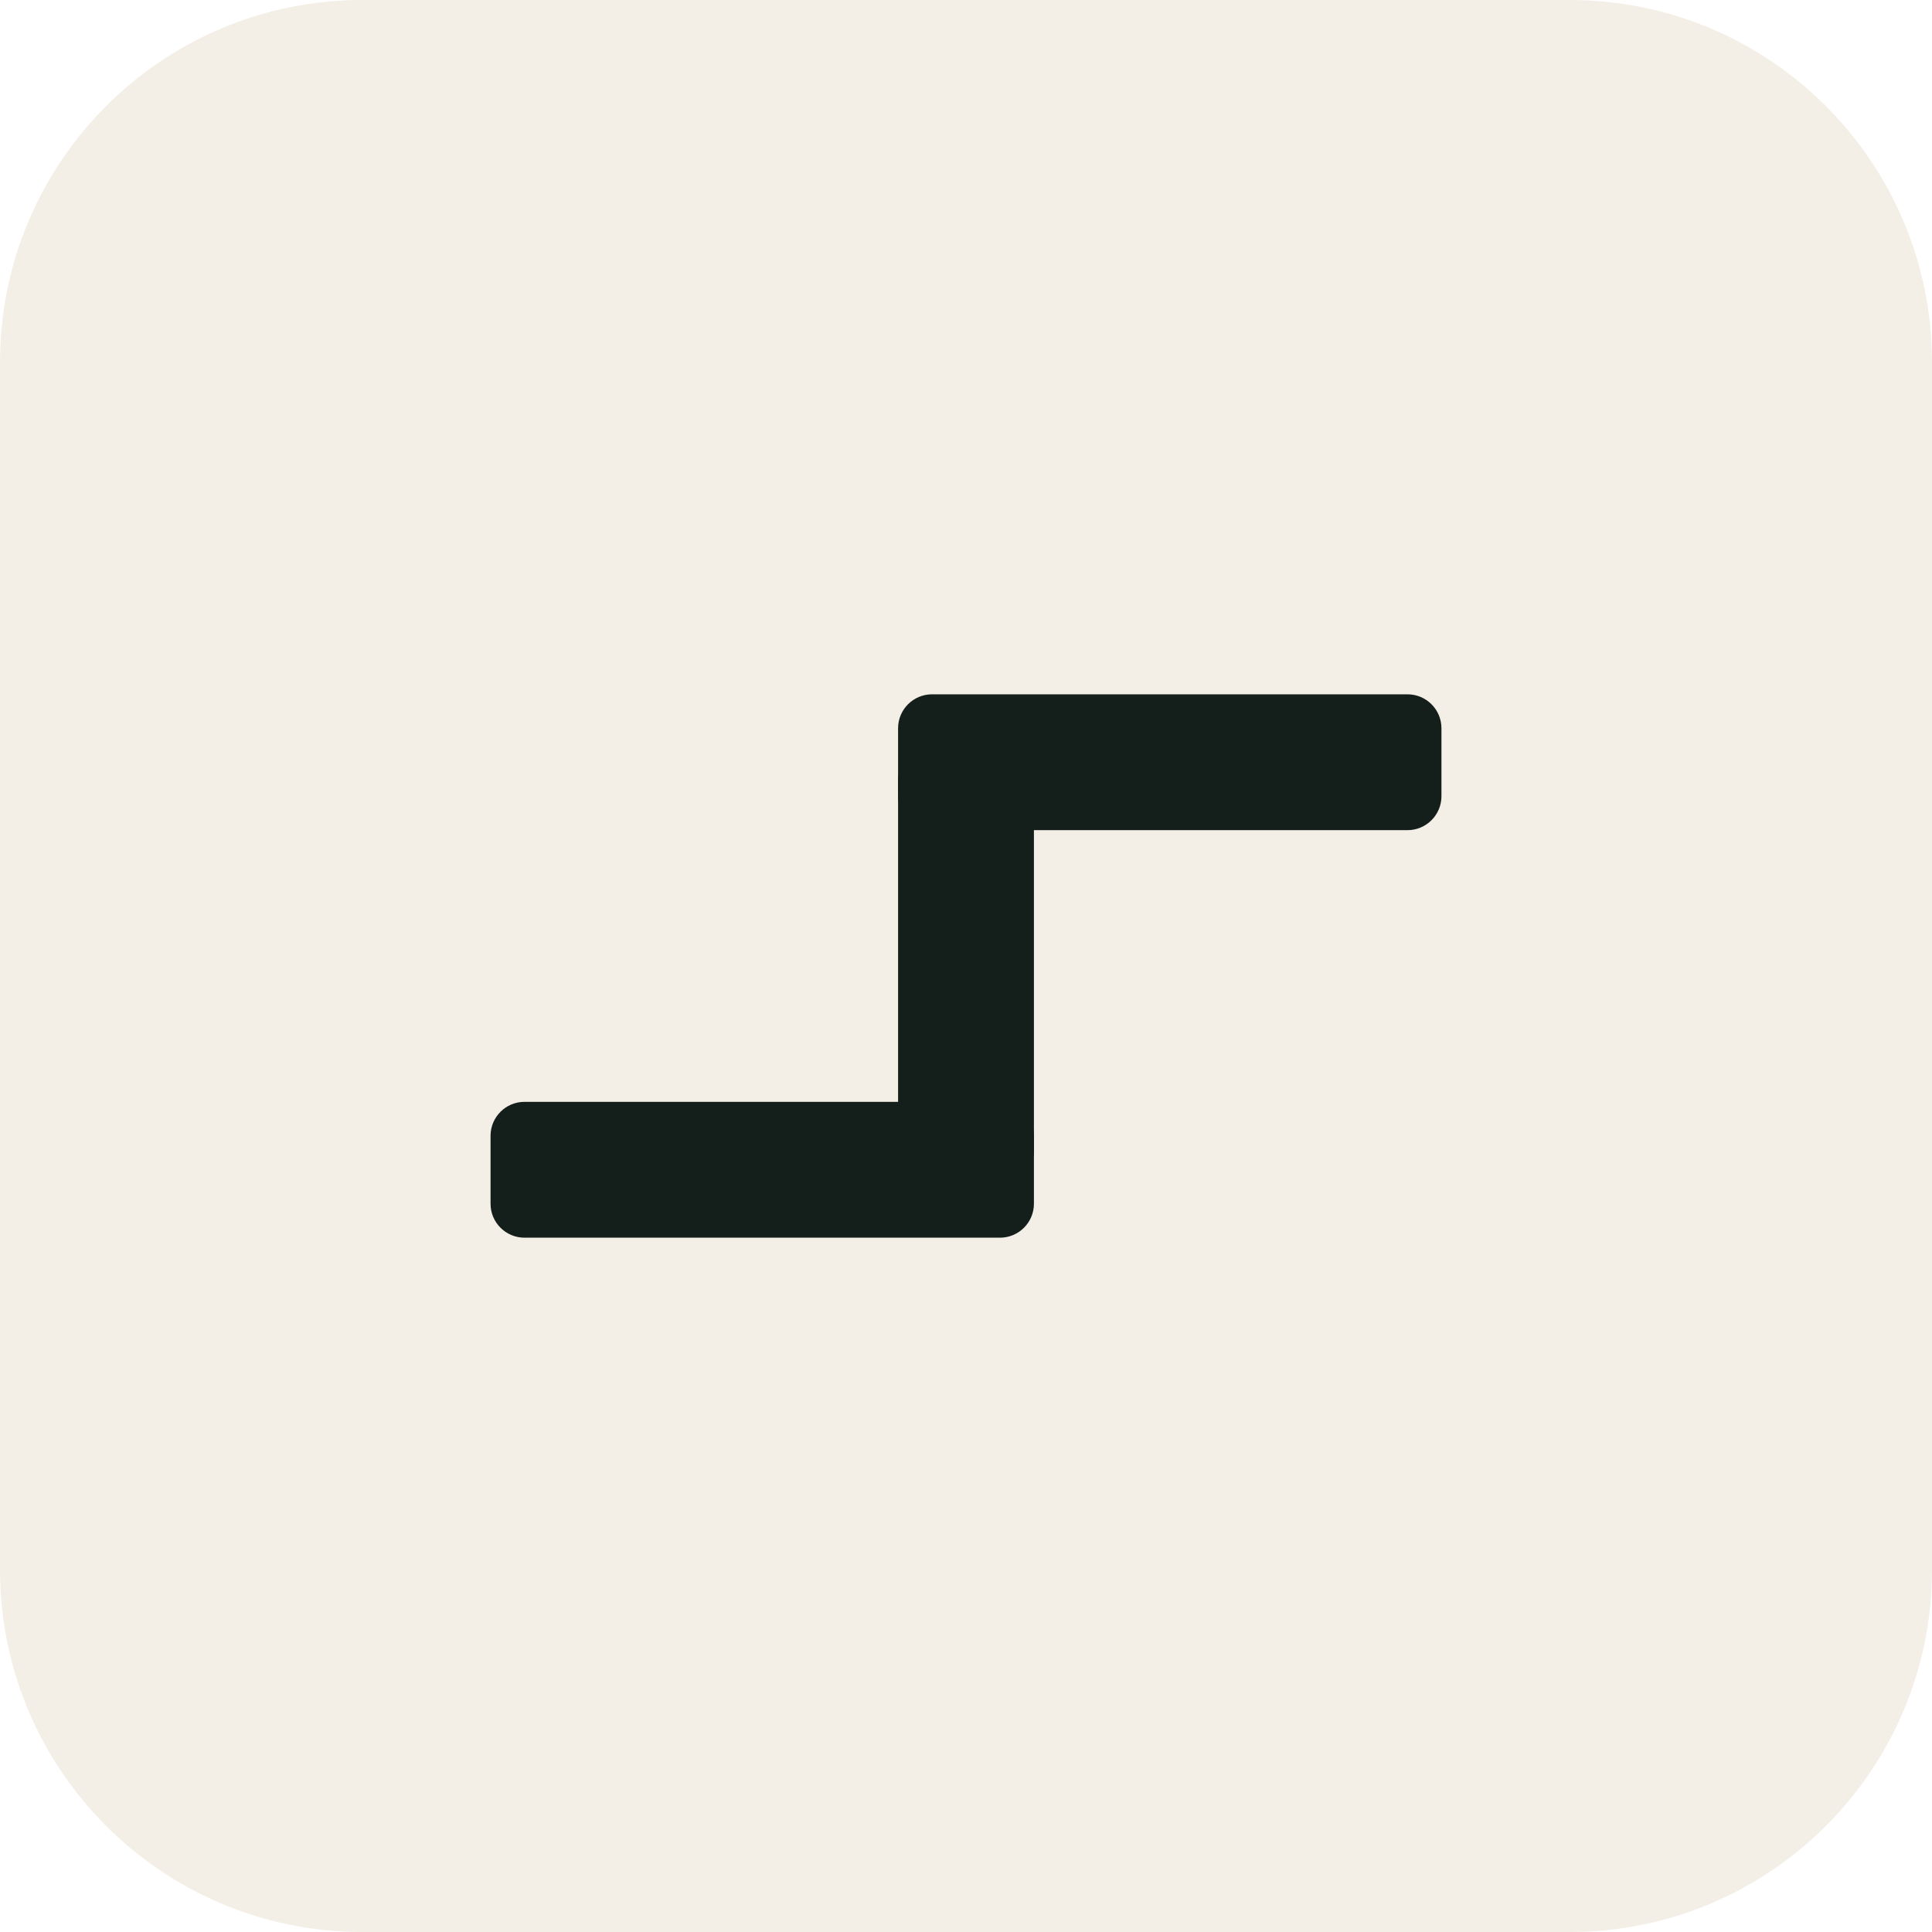
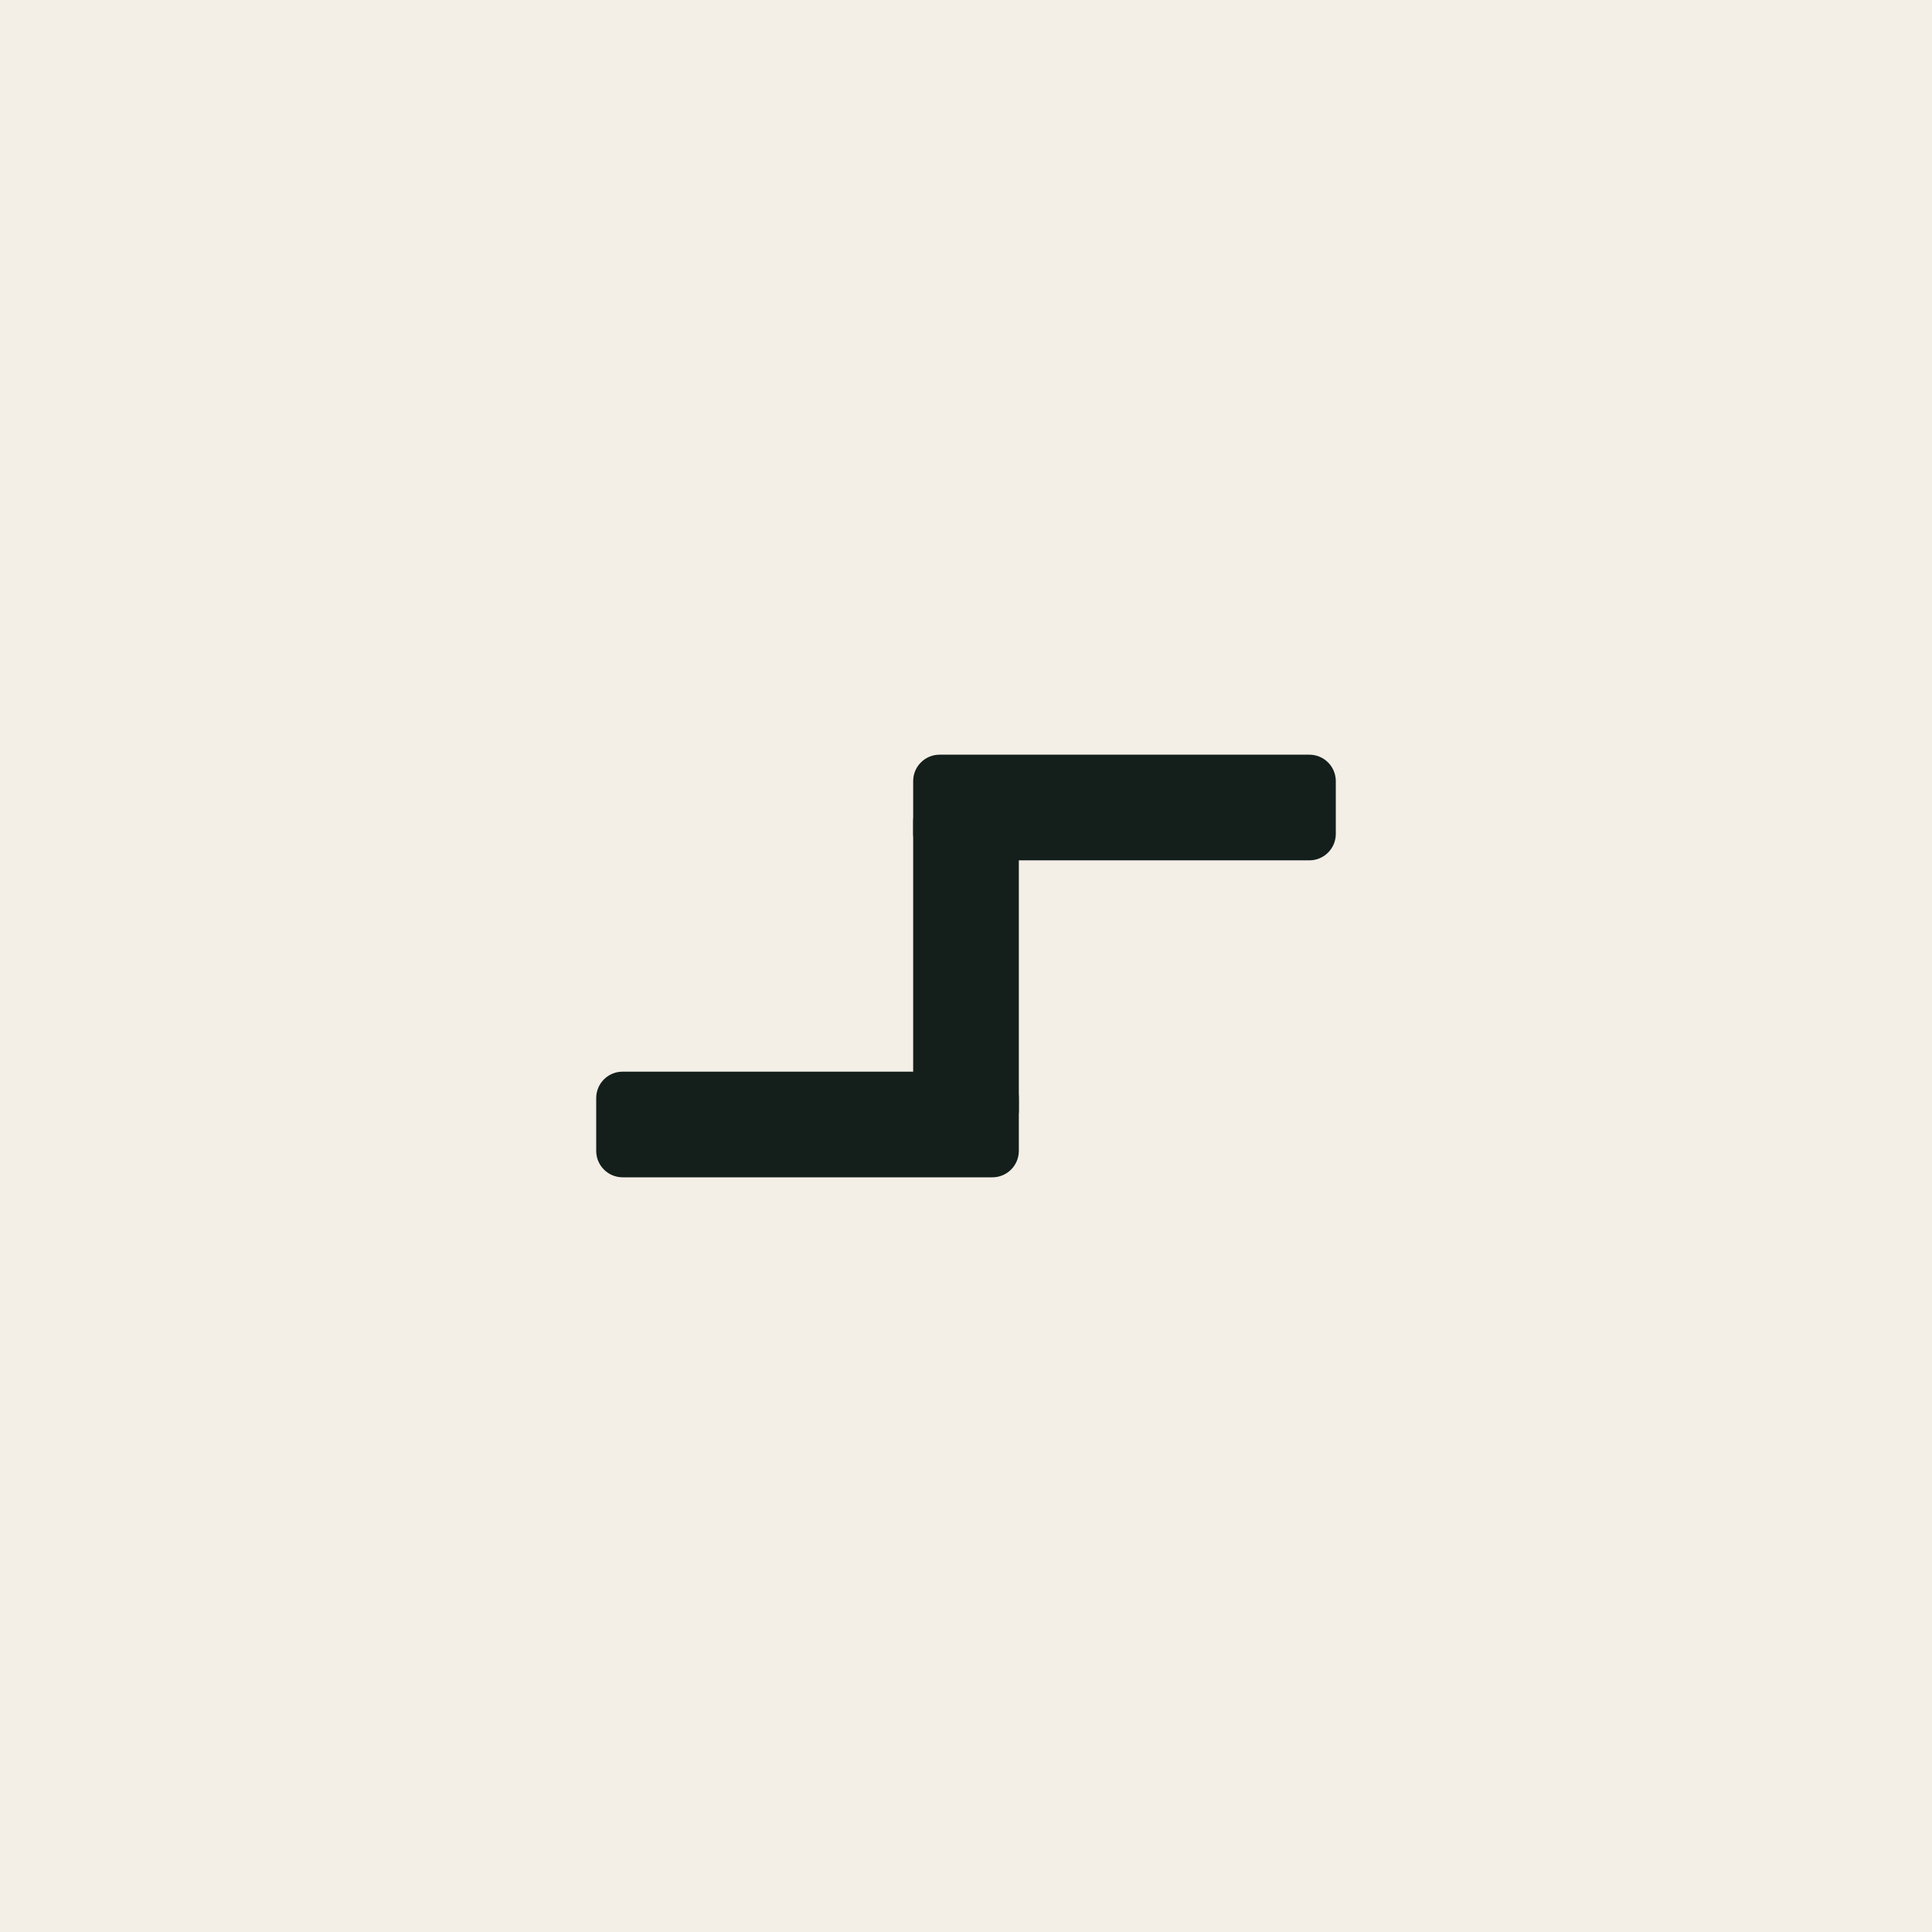
<svg xmlns="http://www.w3.org/2000/svg" viewBox="0 0 512 512" role="img" aria-label="Stint">
-   <rect width="512" height="512" rx="96" fill="#f3efe6" />
-   <g transform="translate(112 112) scale(9)">
+   <rect width="512" height="512" fill="#f3efe6" />
+   <g transform="translate(144 144) scale(7)">
    <rect x="2" y="20" width="16" height="4" rx="1" fill="#141f1c" />
    <rect x="14" y="10" width="4" height="12" rx="0.5" fill="#141f1c" />
    <rect x="14" y="8" width="16" height="4" rx="1" fill="#141f1c" />
  </g>
</svg>
